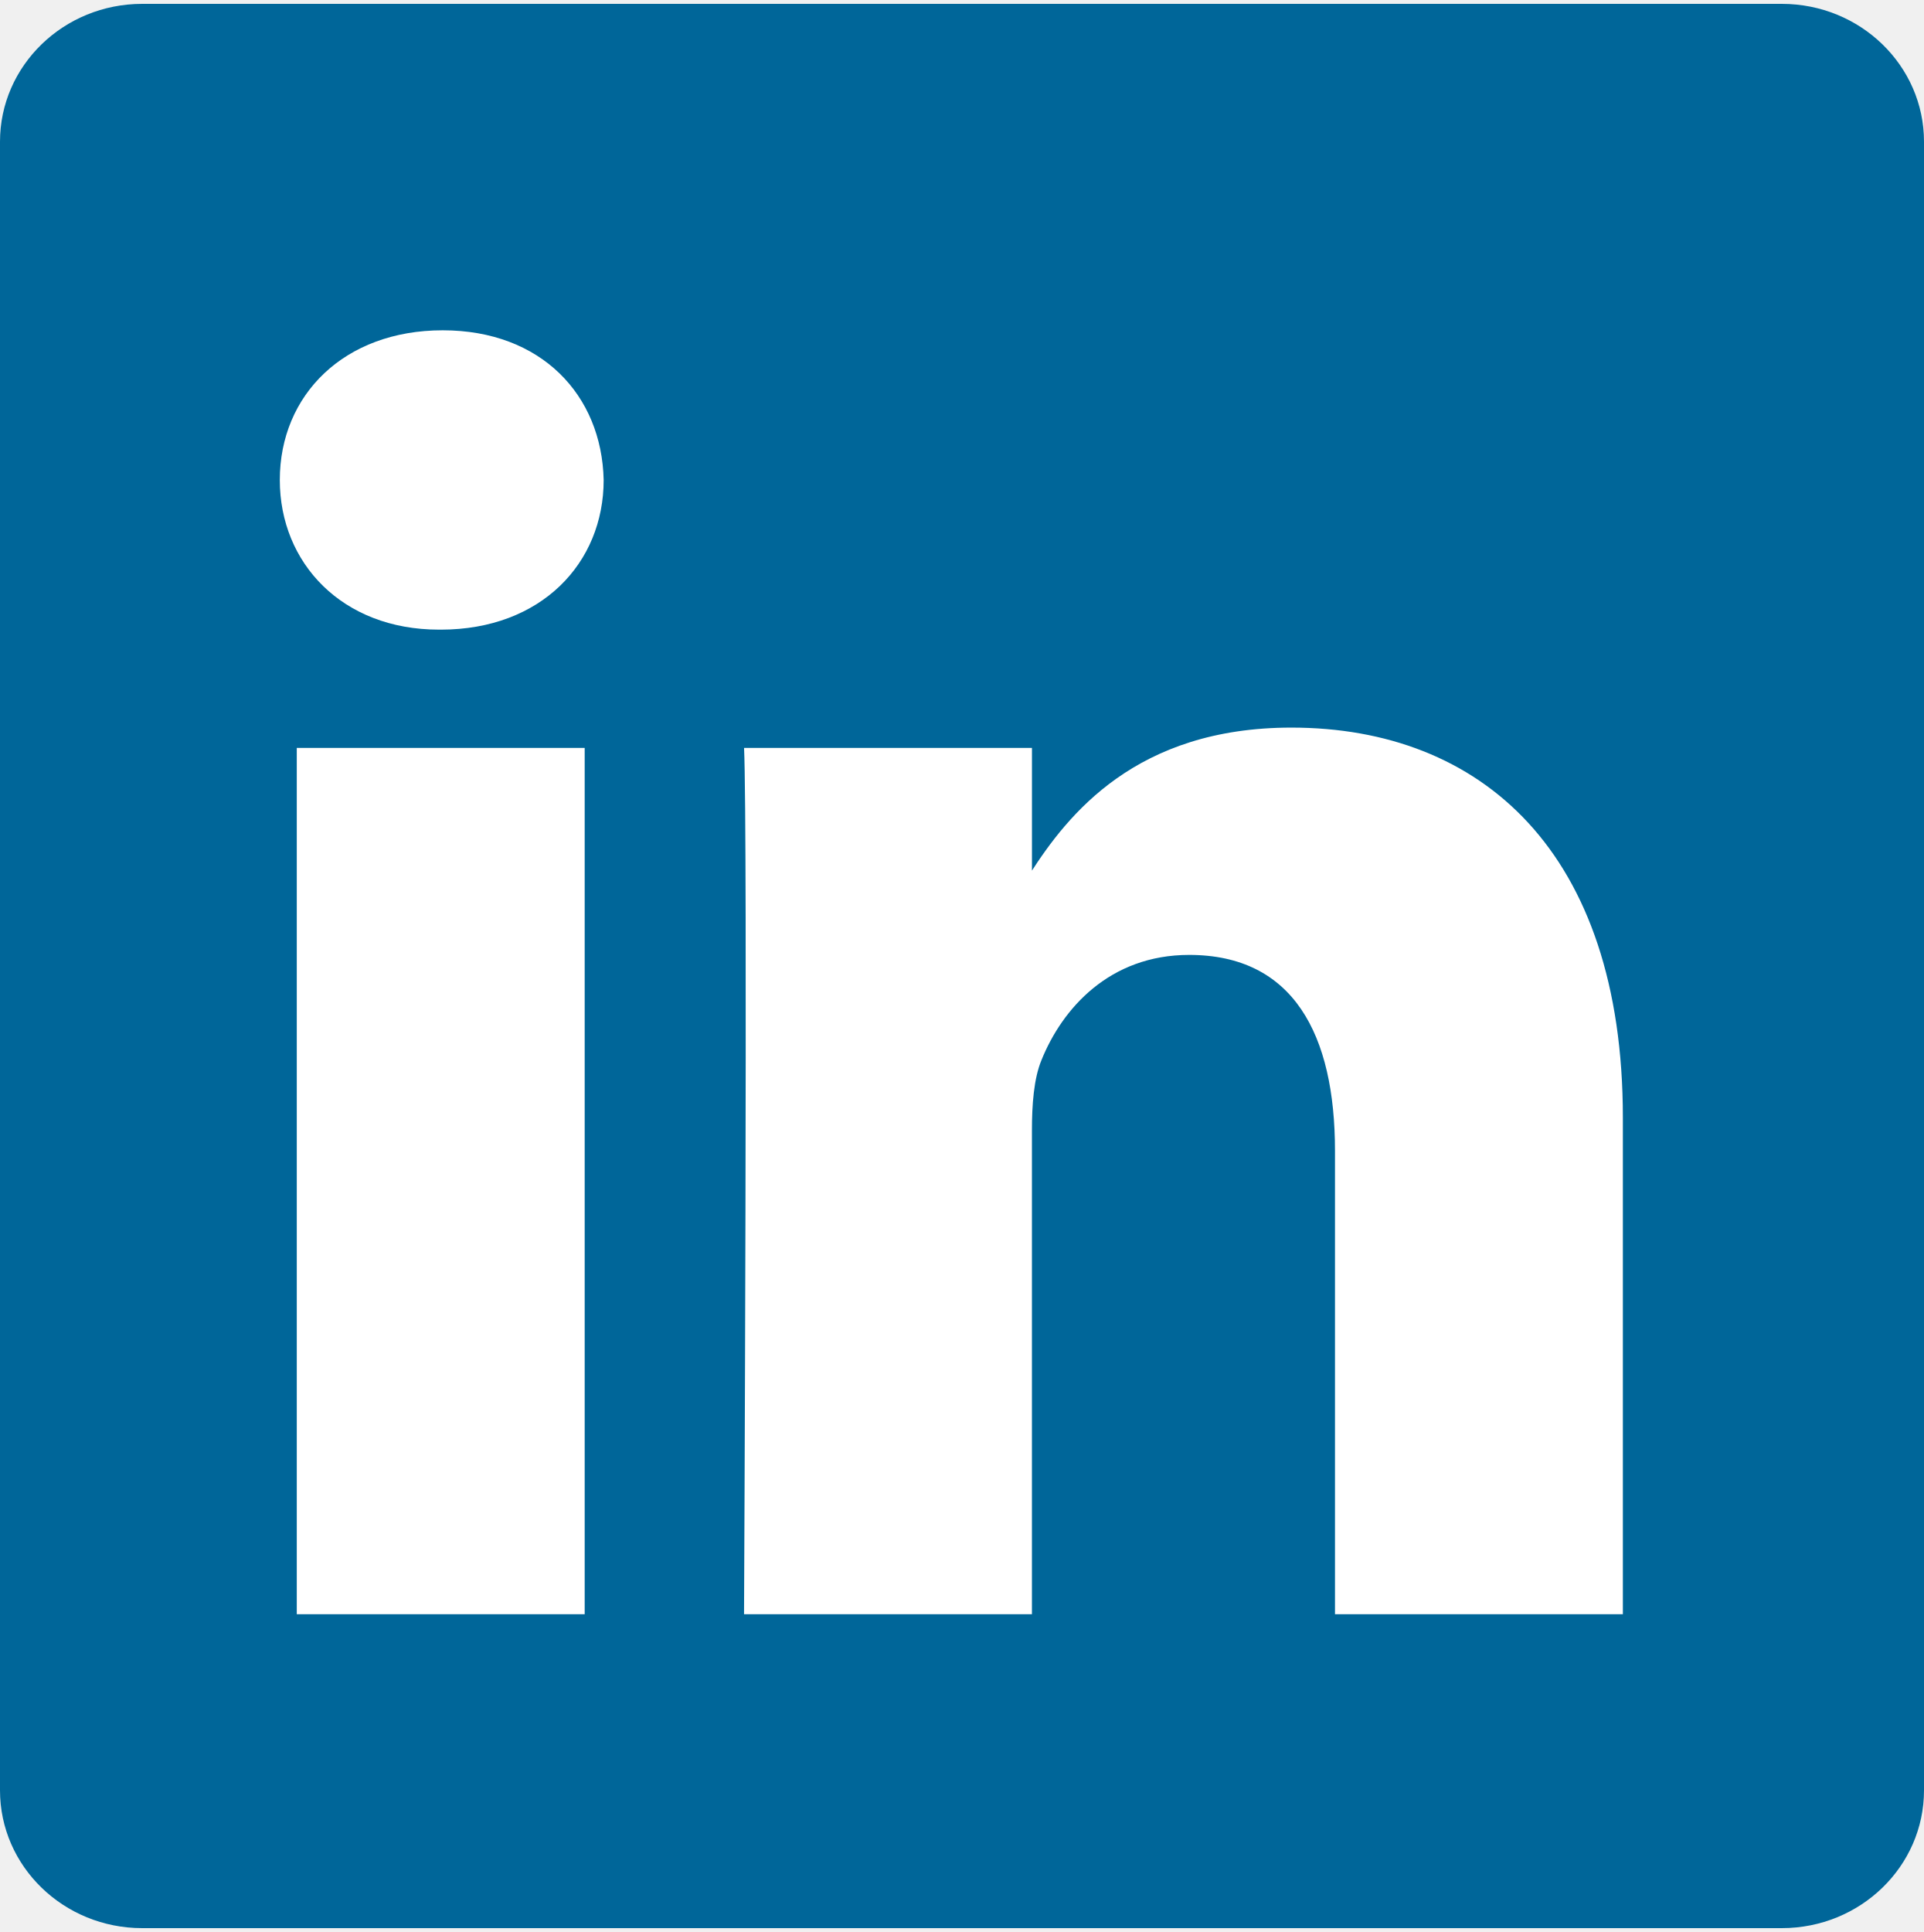
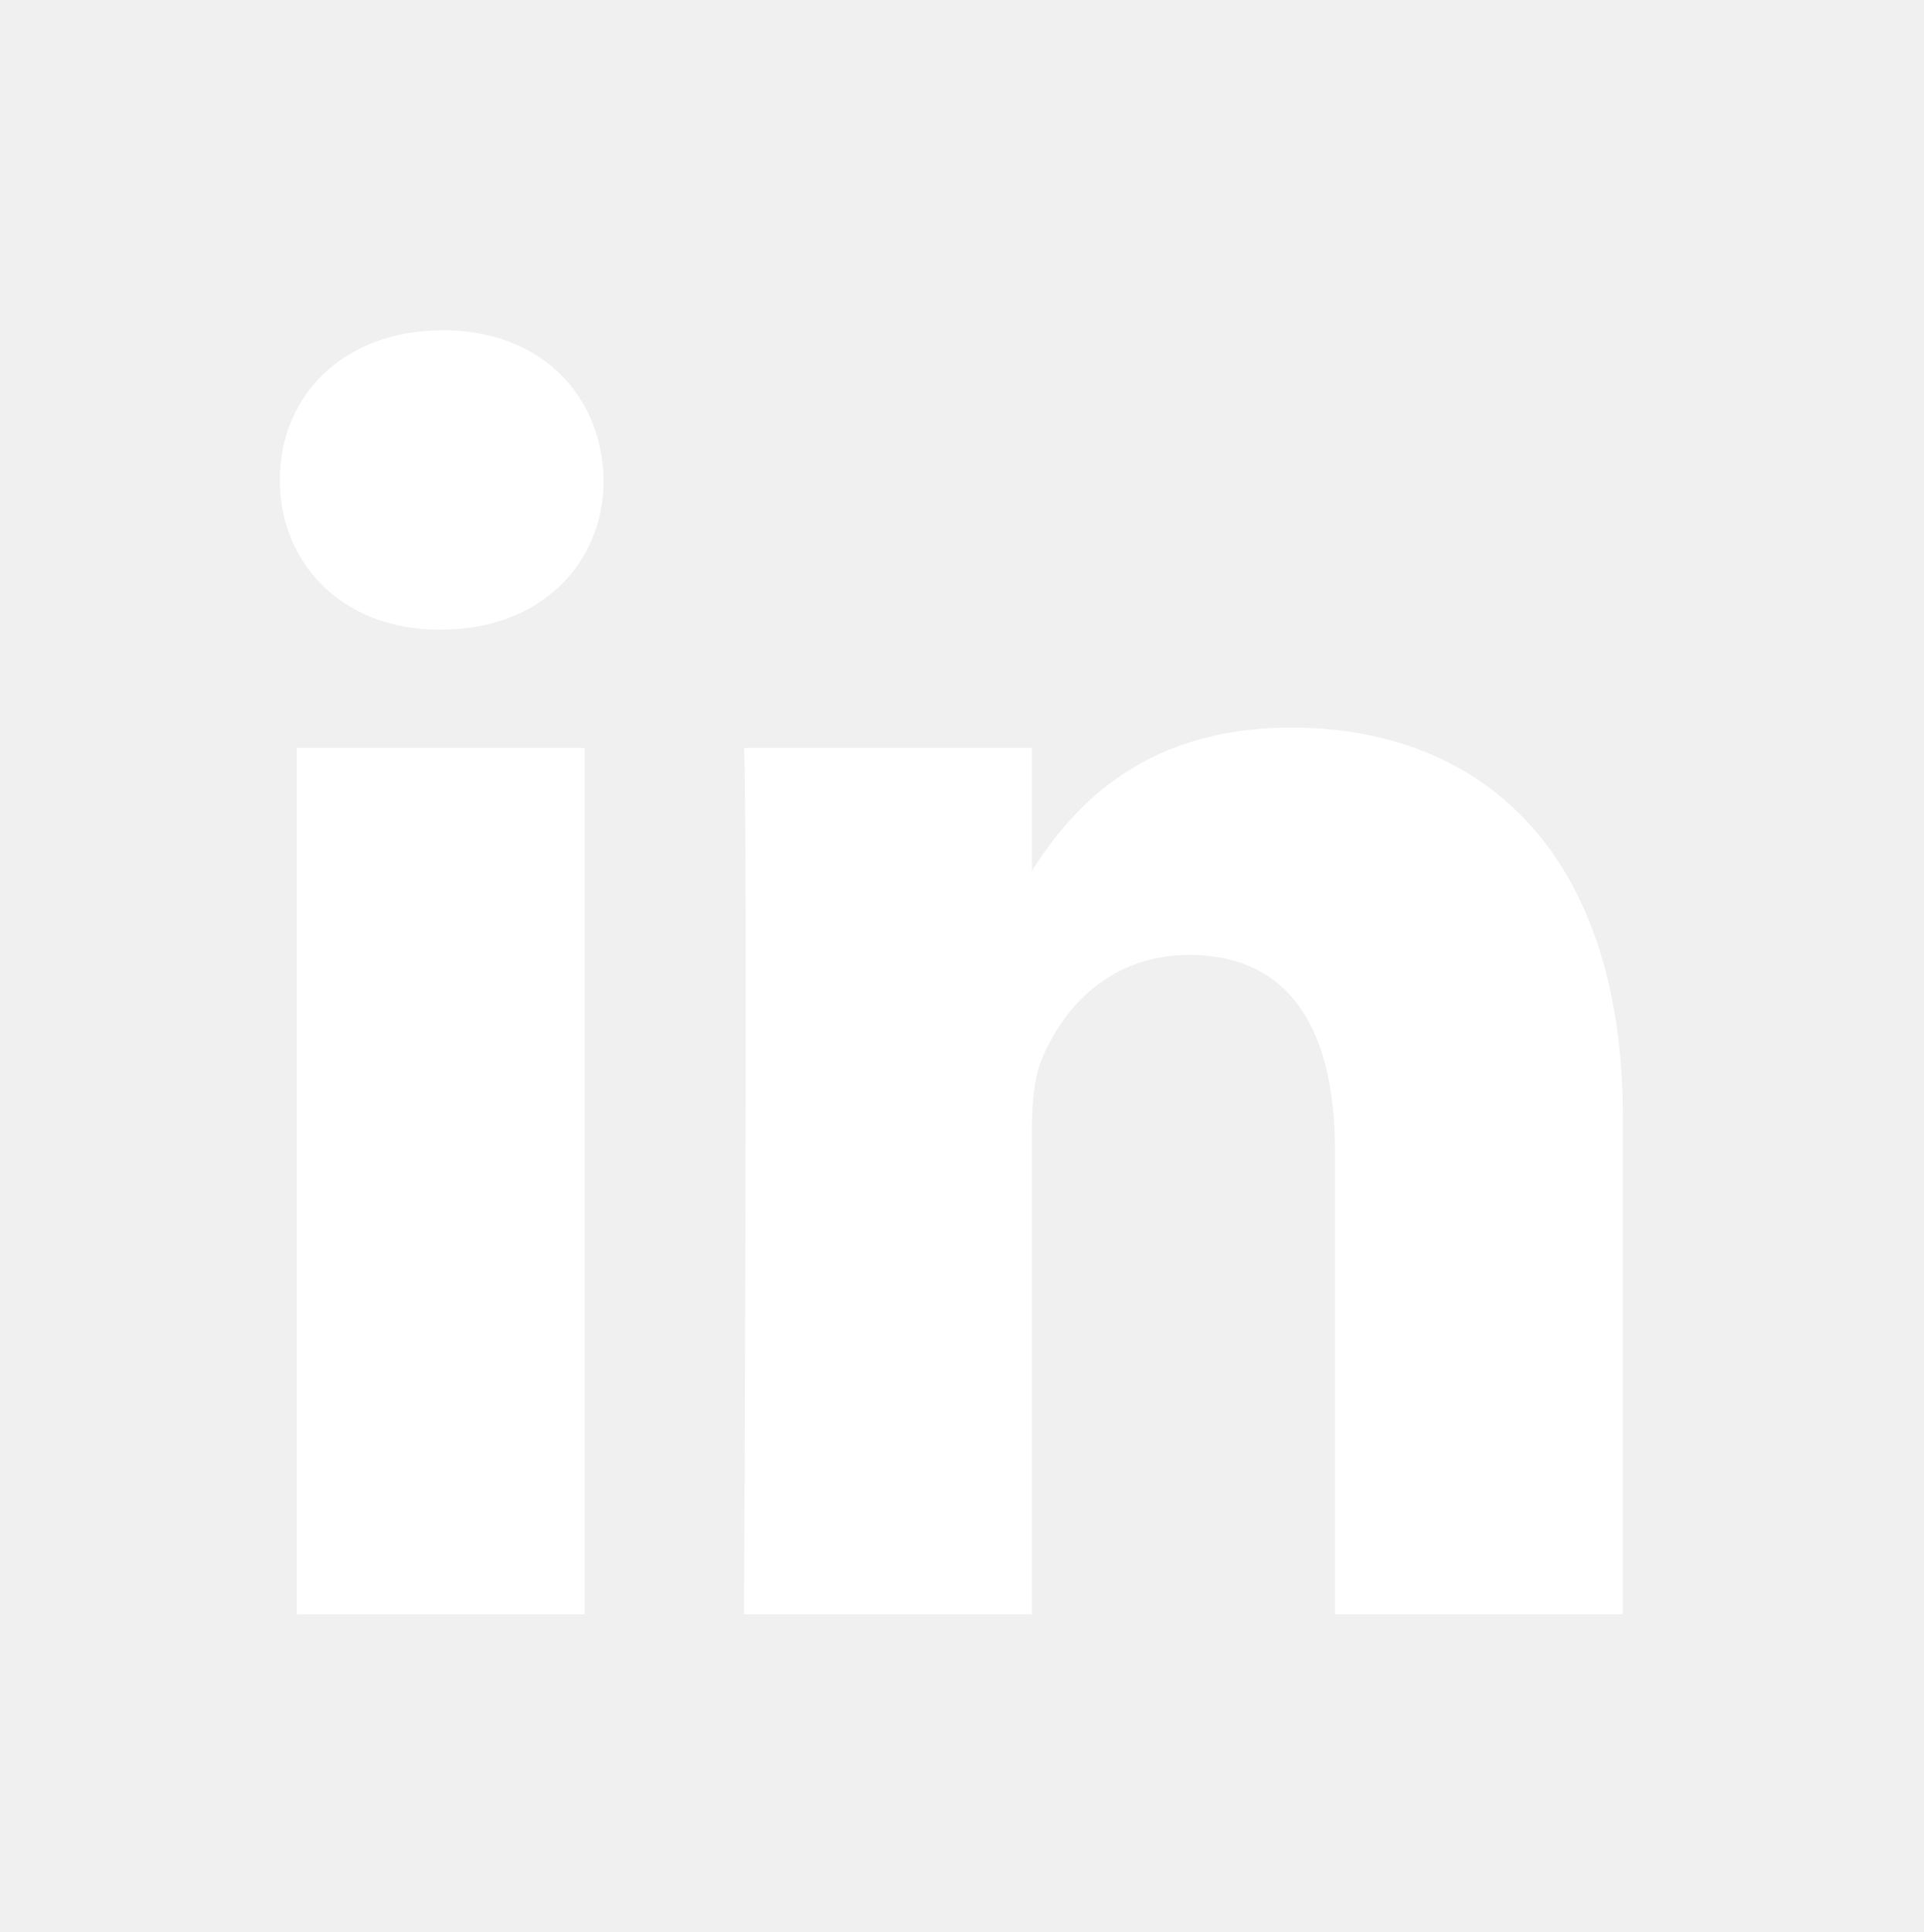
<svg xmlns="http://www.w3.org/2000/svg" height="2500" width="2490" viewBox="0 0 256 256">
  <g fill="none">
-     <path d="M0 18.338C0 8.216 8.474 0 18.92 0h218.16C247.53 0 256 8.216 256 18.338v219.327C256 247.79 247.53 256 237.08 256H18.92C8.475 256 0 247.791 0 237.668V18.335z" fill="#069" />
+     <path d="M0 18.338C0 8.216 8.474 0 18.92 0h218.16C247.53 0 256 8.216 256 18.338v219.327C256 247.79 247.53 256 237.08 256H18.92C8.475 256 0 247.791 0 237.668V18.335z" fill="none" />
    <path d="M77.796 214.238V98.986H39.488v115.252H77.8zM58.65 83.253c13.356 0 21.671-8.85 21.671-19.91-.25-11.312-8.315-19.915-21.417-19.915-13.111 0-21.674 8.603-21.674 19.914 0 11.06 8.312 19.91 21.169 19.91h.248zM99 214.238h38.305v-64.355c0-3.44.25-6.889 1.262-9.346 2.768-6.885 9.071-14.012 19.656-14.012 13.858 0 19.405 10.568 19.405 26.063v61.65h38.304v-66.082c0-35.399-18.896-51.872-44.099-51.872-20.663 0-29.738 11.549-34.78 19.415h.255V98.99H99.002c.5 10.812-.003 115.252-.003 115.252z" fill="#fff" />
  </g>
</svg>
